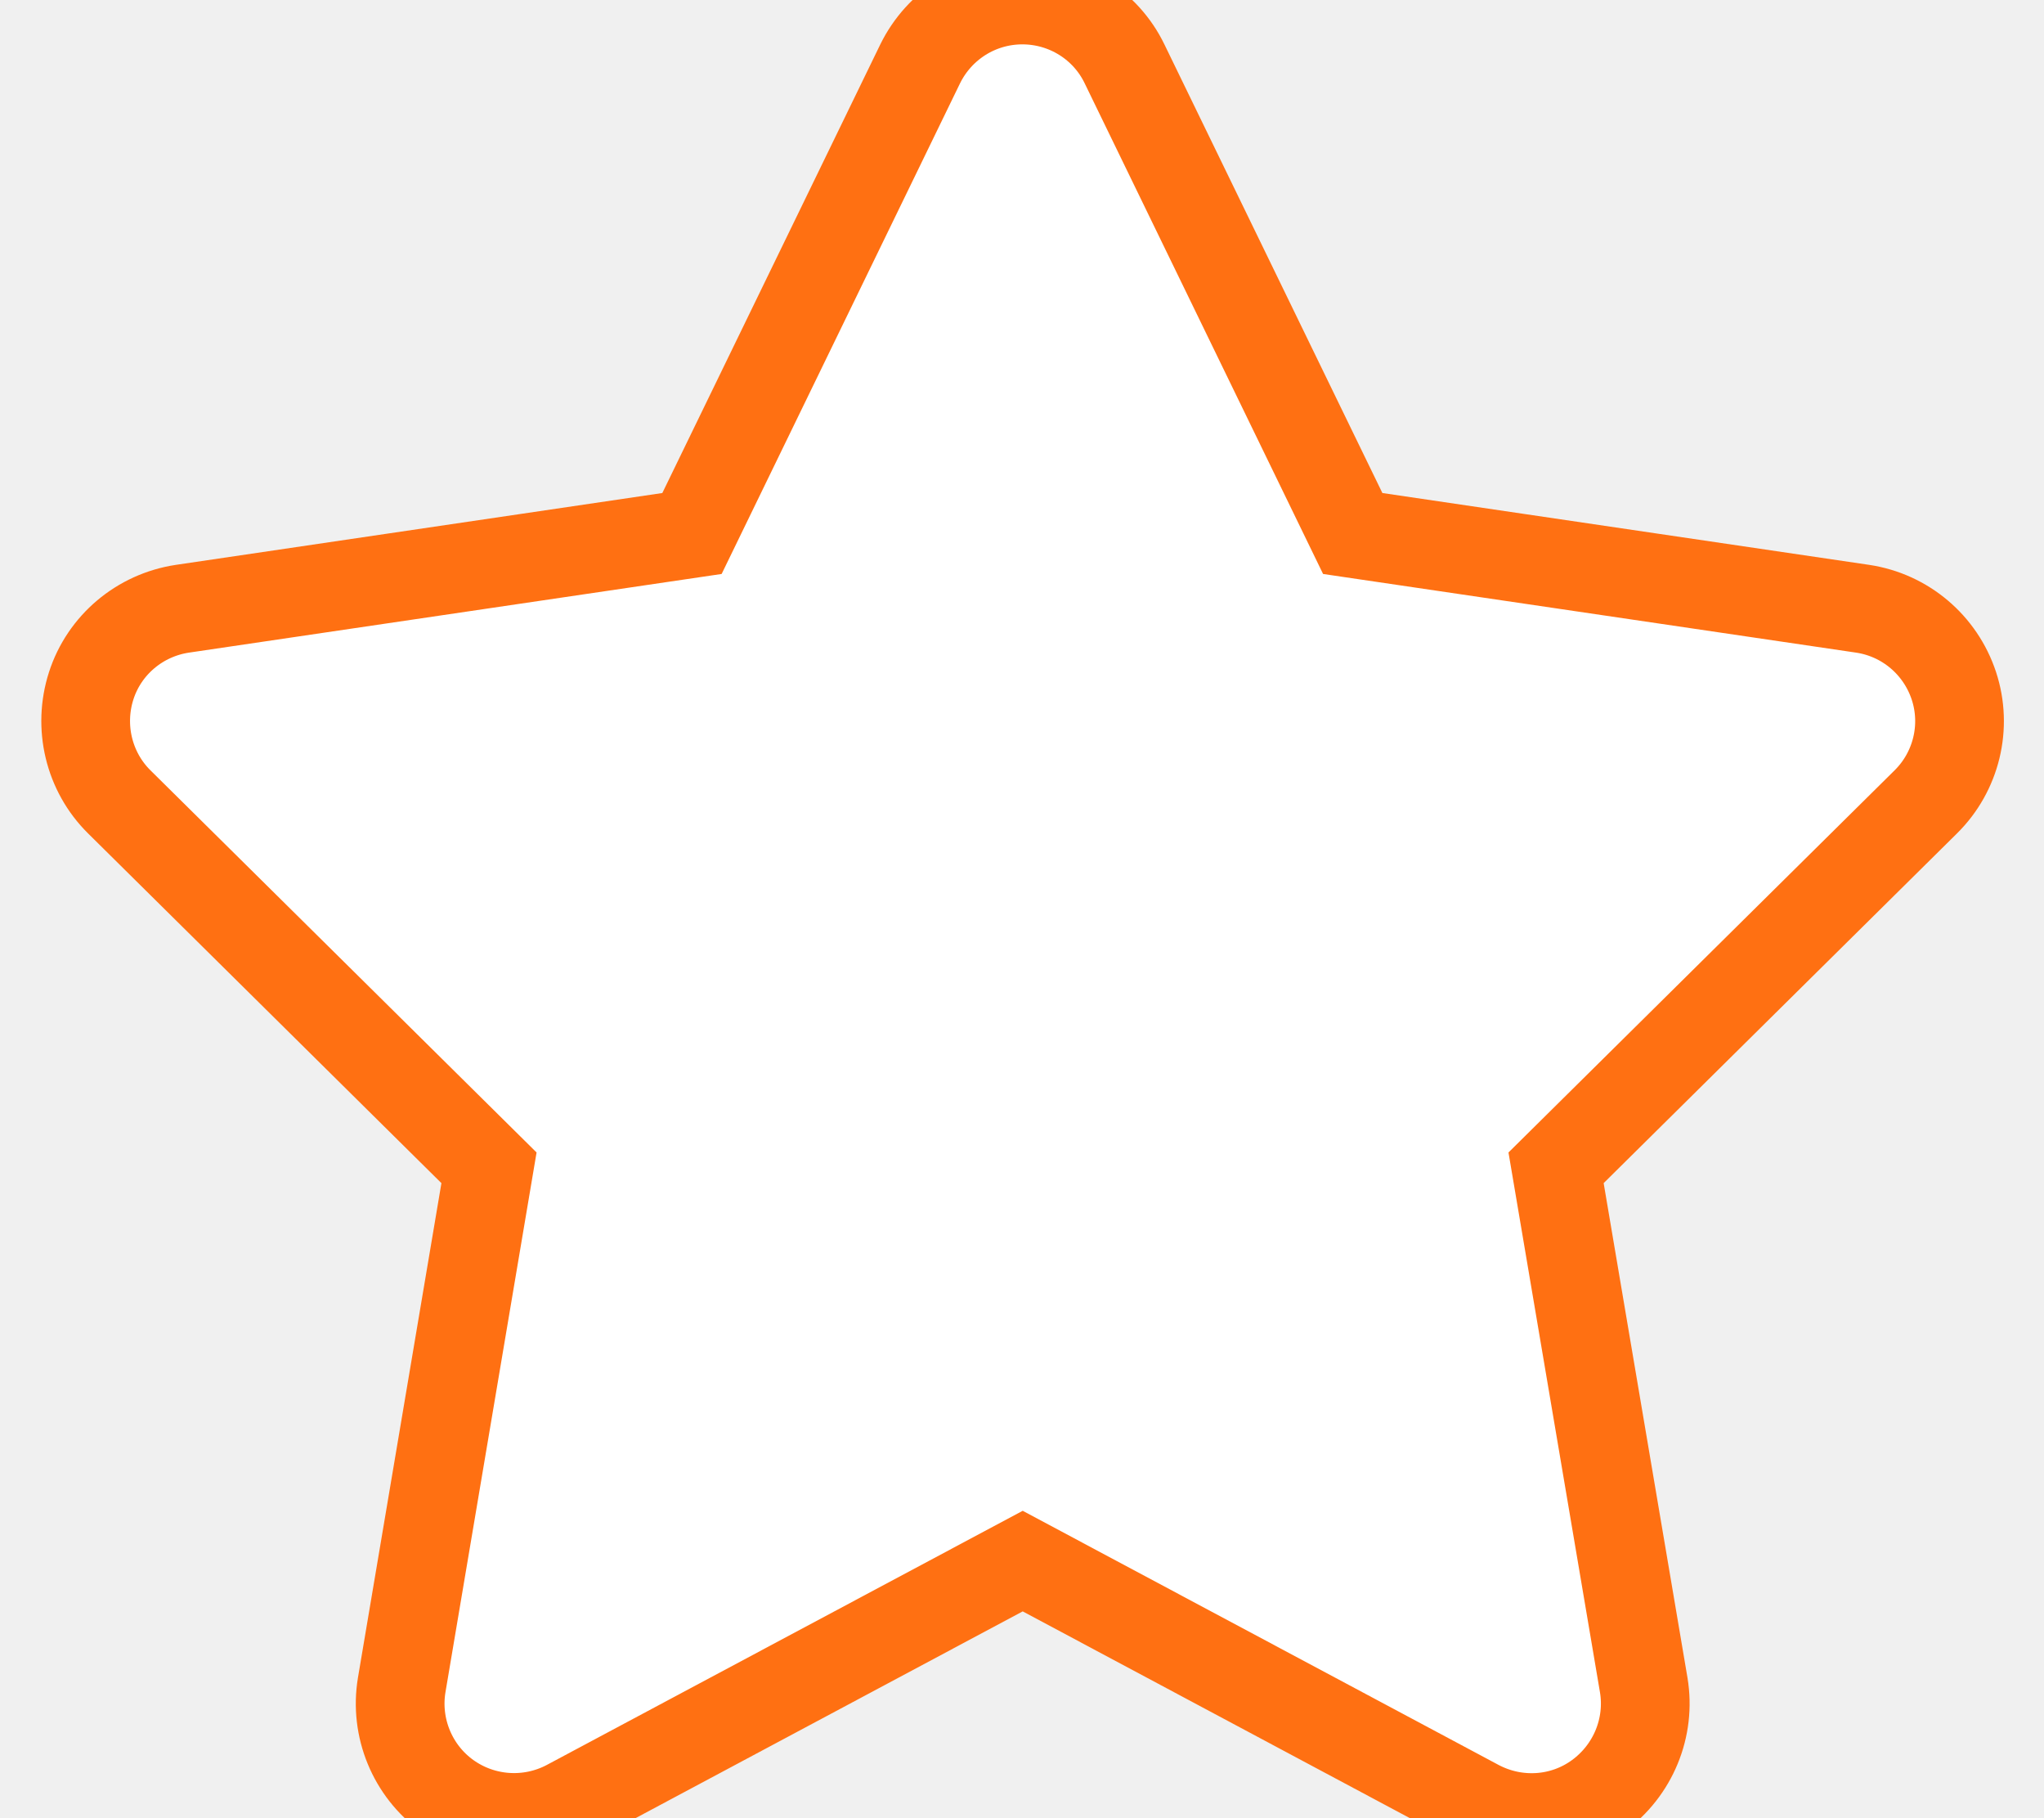
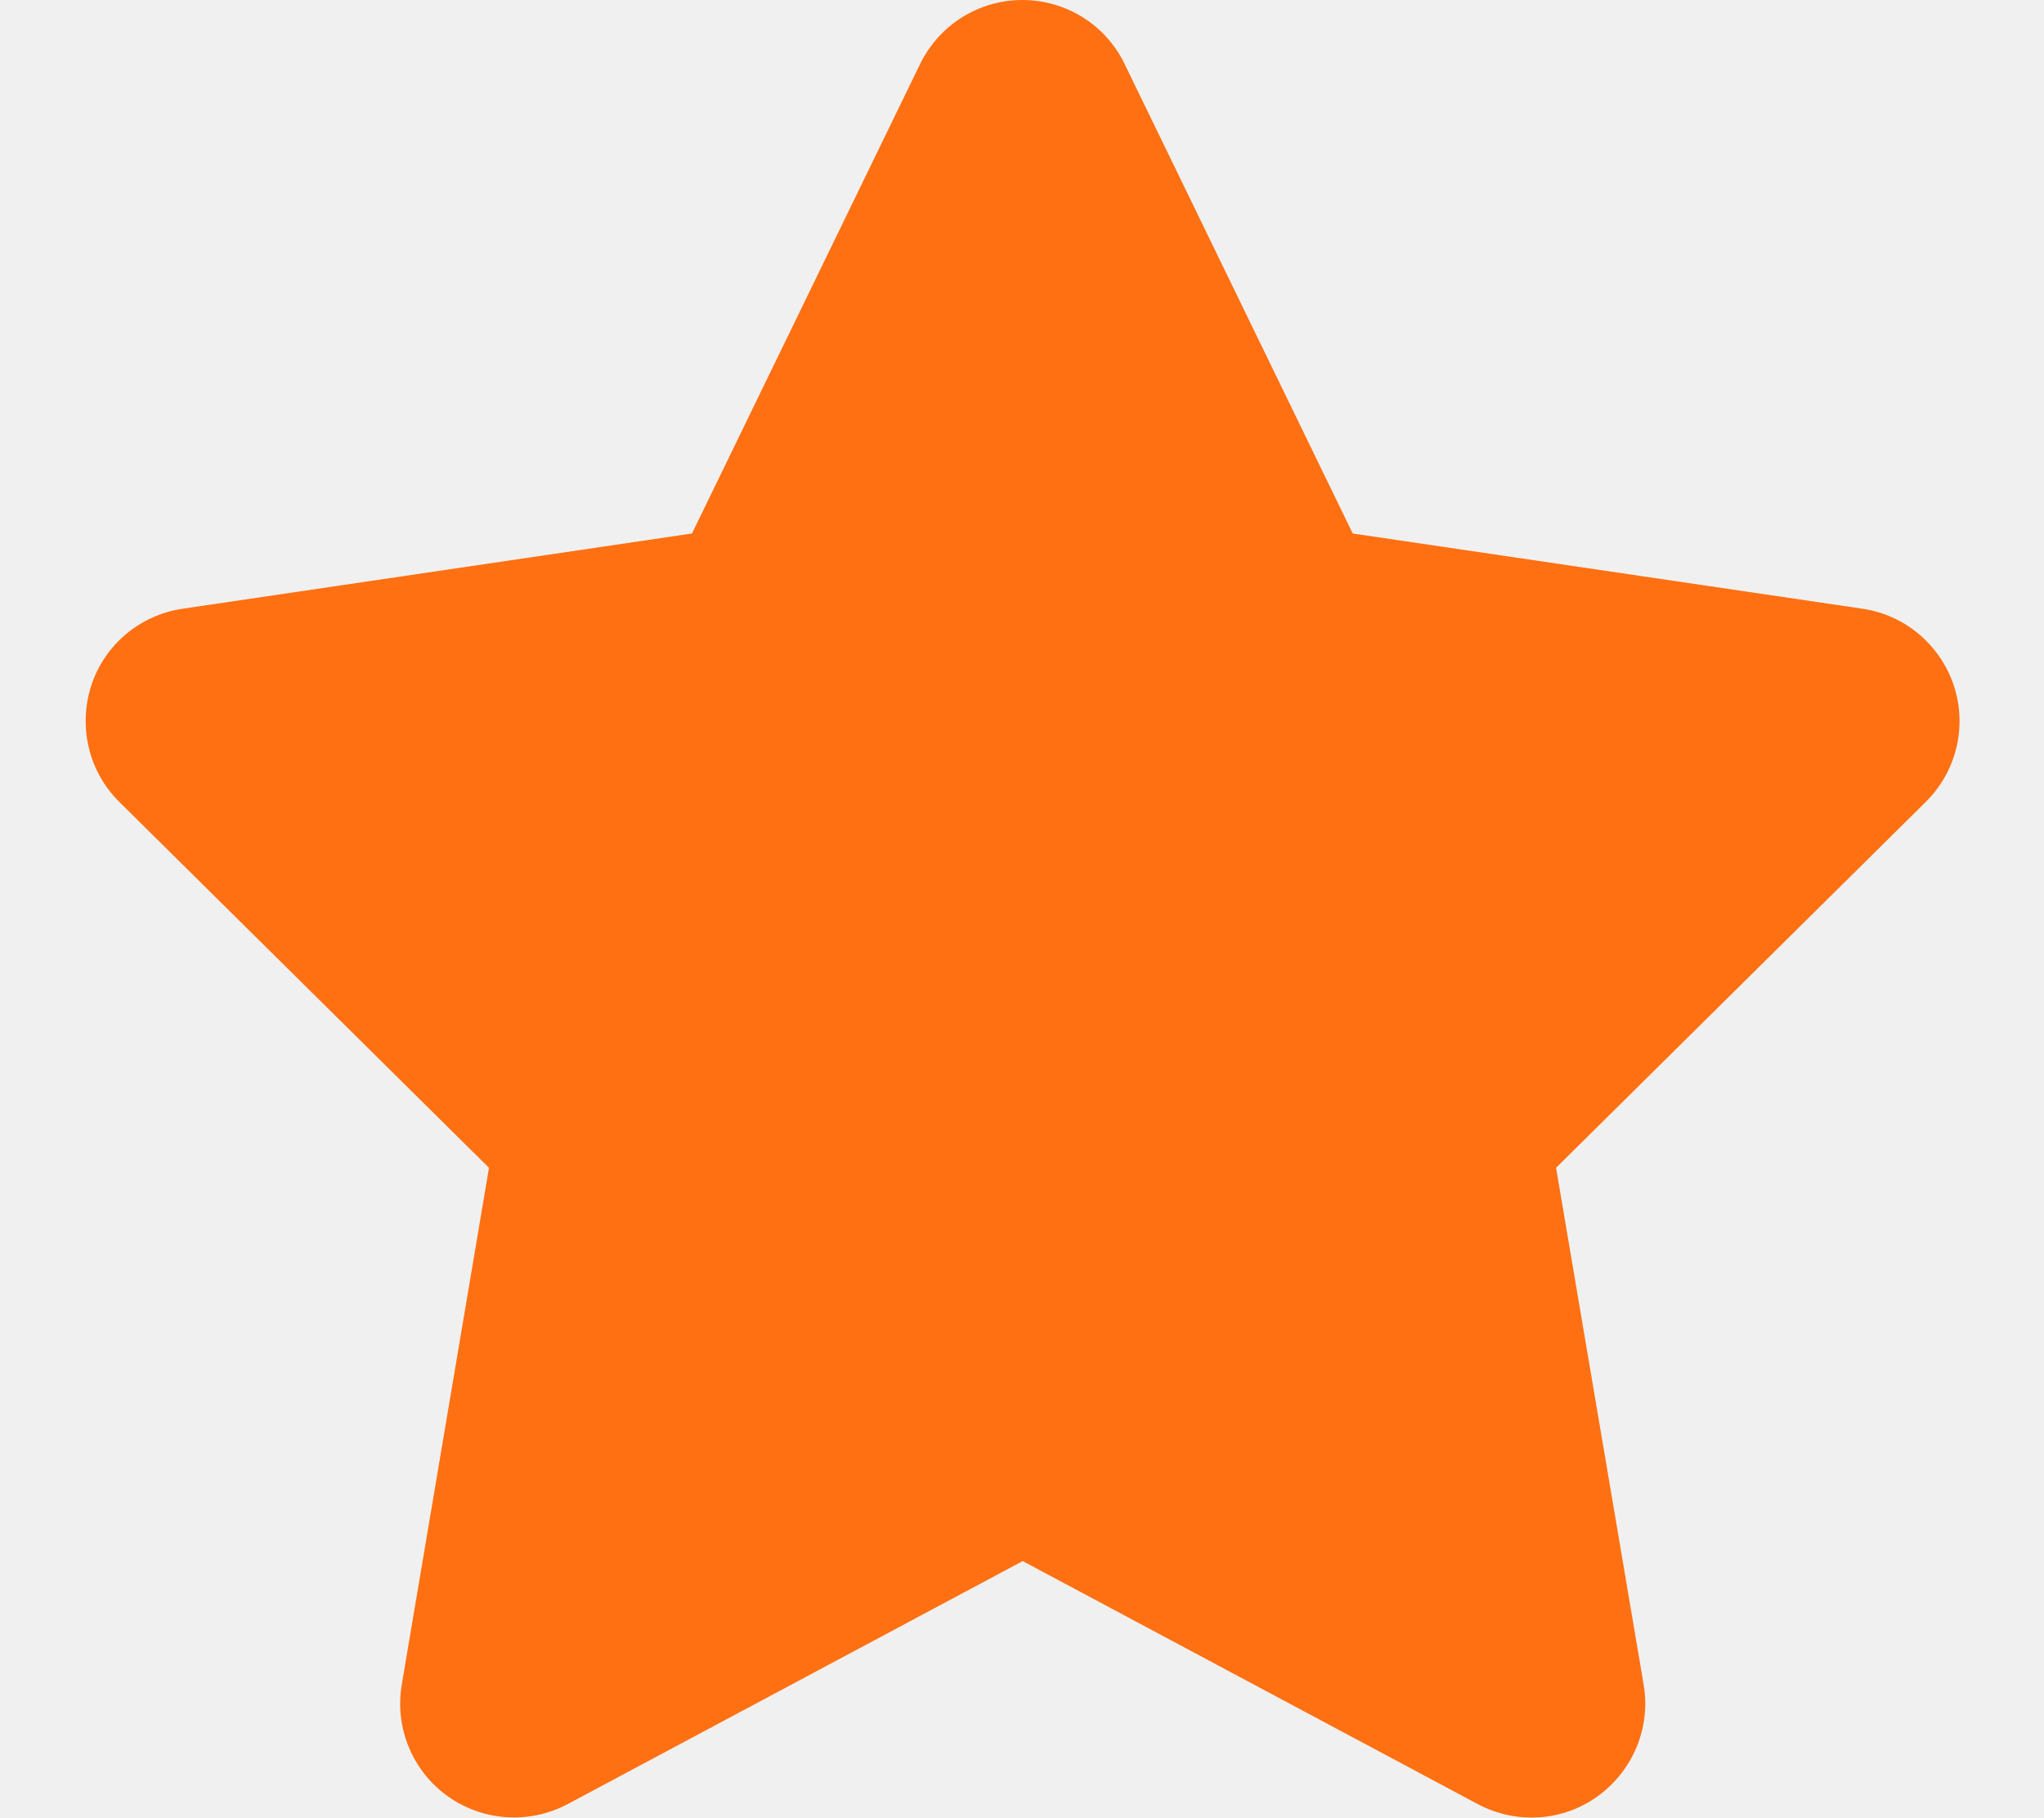
<svg xmlns="http://www.w3.org/2000/svg" viewBox="0 0 576 512">
-   <path d="M316.9 18C311.6 7 300.4 0 288.1 0s-23.4 7-28.8 18L195 150.3 51.4 171.5c-12 1.8-22 10.2-25.7 21.7s-.7 24.2 7.9 32.7L137.8 329 113.2 474.7c-2 12 3 24.2 12.9 31.3s23 8 33.8 2.3l128.3-68.5 128.3 68.5c10.8 5.7 23.9 4.9 33.8-2.3s14.9-19.3 12.9-31.3L438.5 329 542.7 225.9c8.6-8.5 11.7-21.2 7.9-32.7s-13.7-19.9-25.7-21.7L381.2 150.3 316.9 18z" stroke-width="25px" stroke="#FF7012" fill="#FFFFFF" />
+   <path d="M316.9 18C311.6 7 300.4 0 288.1 0s-23.4 7-28.8 18L195 150.3 51.4 171.5c-12 1.8-22 10.2-25.7 21.7s-.7 24.2 7.9 32.7L137.8 329 113.2 474.7c-2 12 3 24.2 12.9 31.3s23 8 33.8 2.3l128.3-68.5 128.3 68.5c10.8 5.7 23.9 4.9 33.8-2.3s14.9-19.3 12.9-31.3L438.5 329 542.7 225.9c8.6-8.5 11.7-21.2 7.9-32.7s-13.7-19.9-25.7-21.7L381.2 150.3 316.9 18z" fill="#FF7012" />
</svg>
